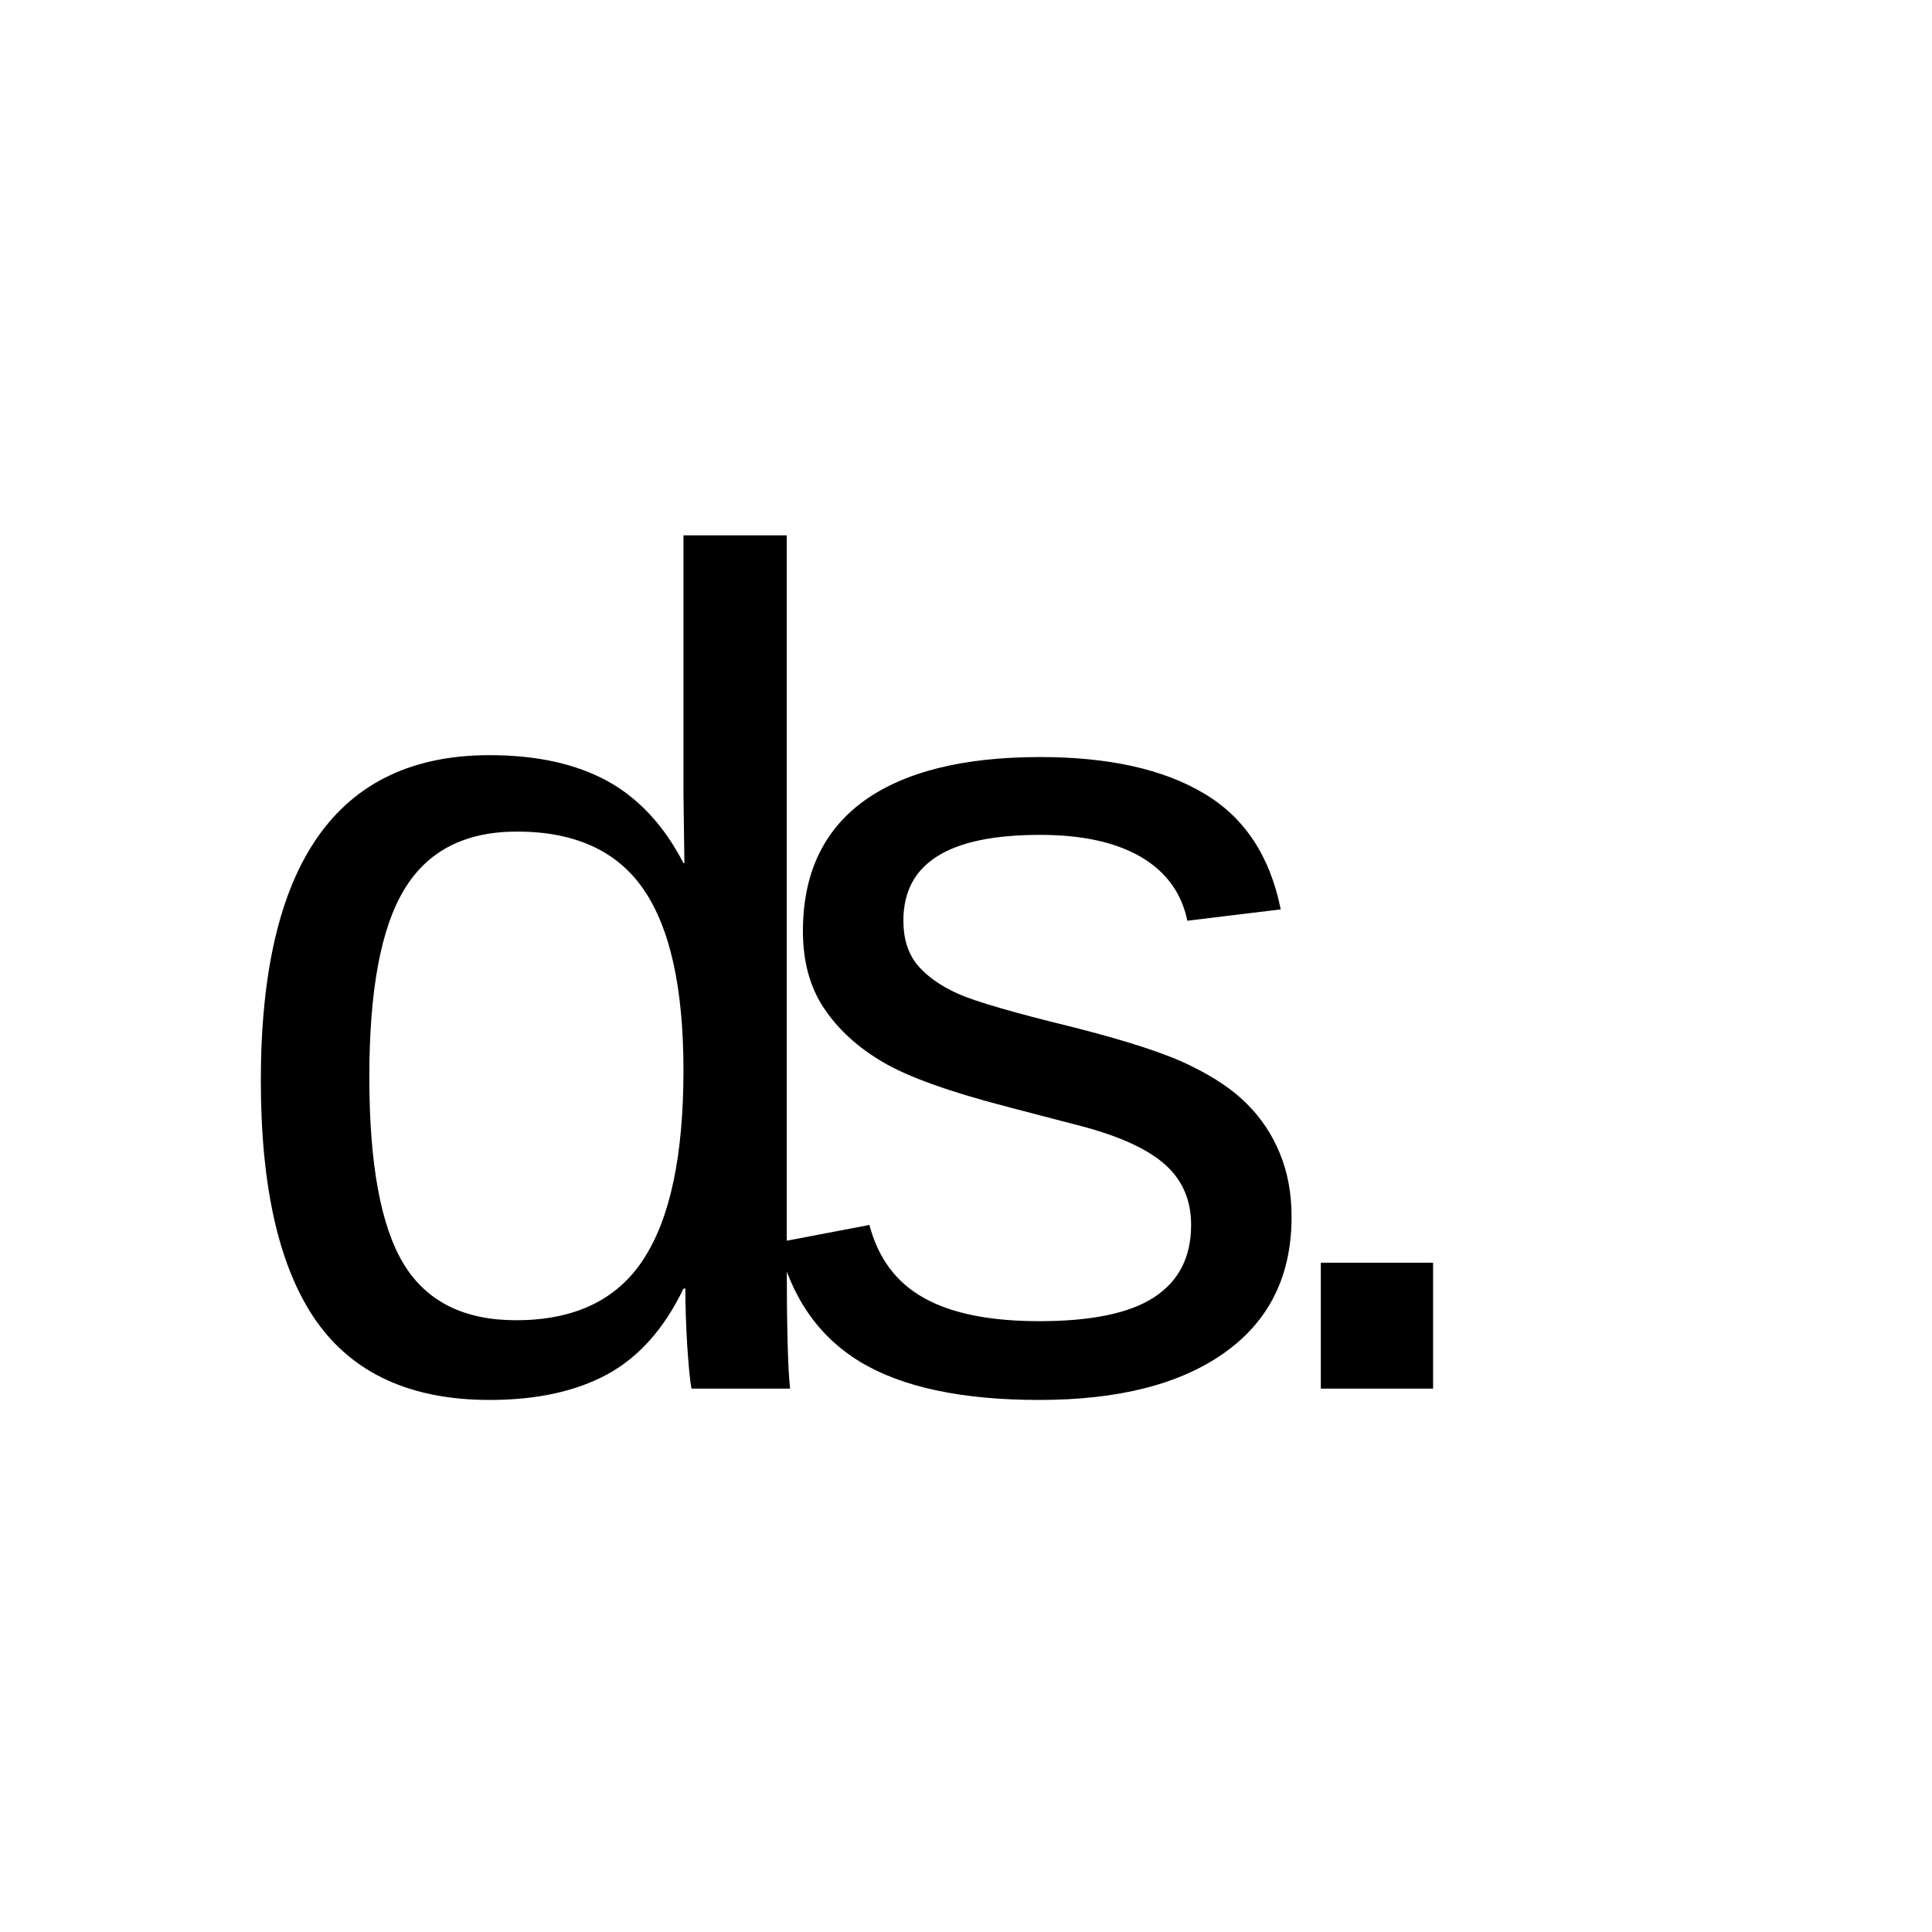
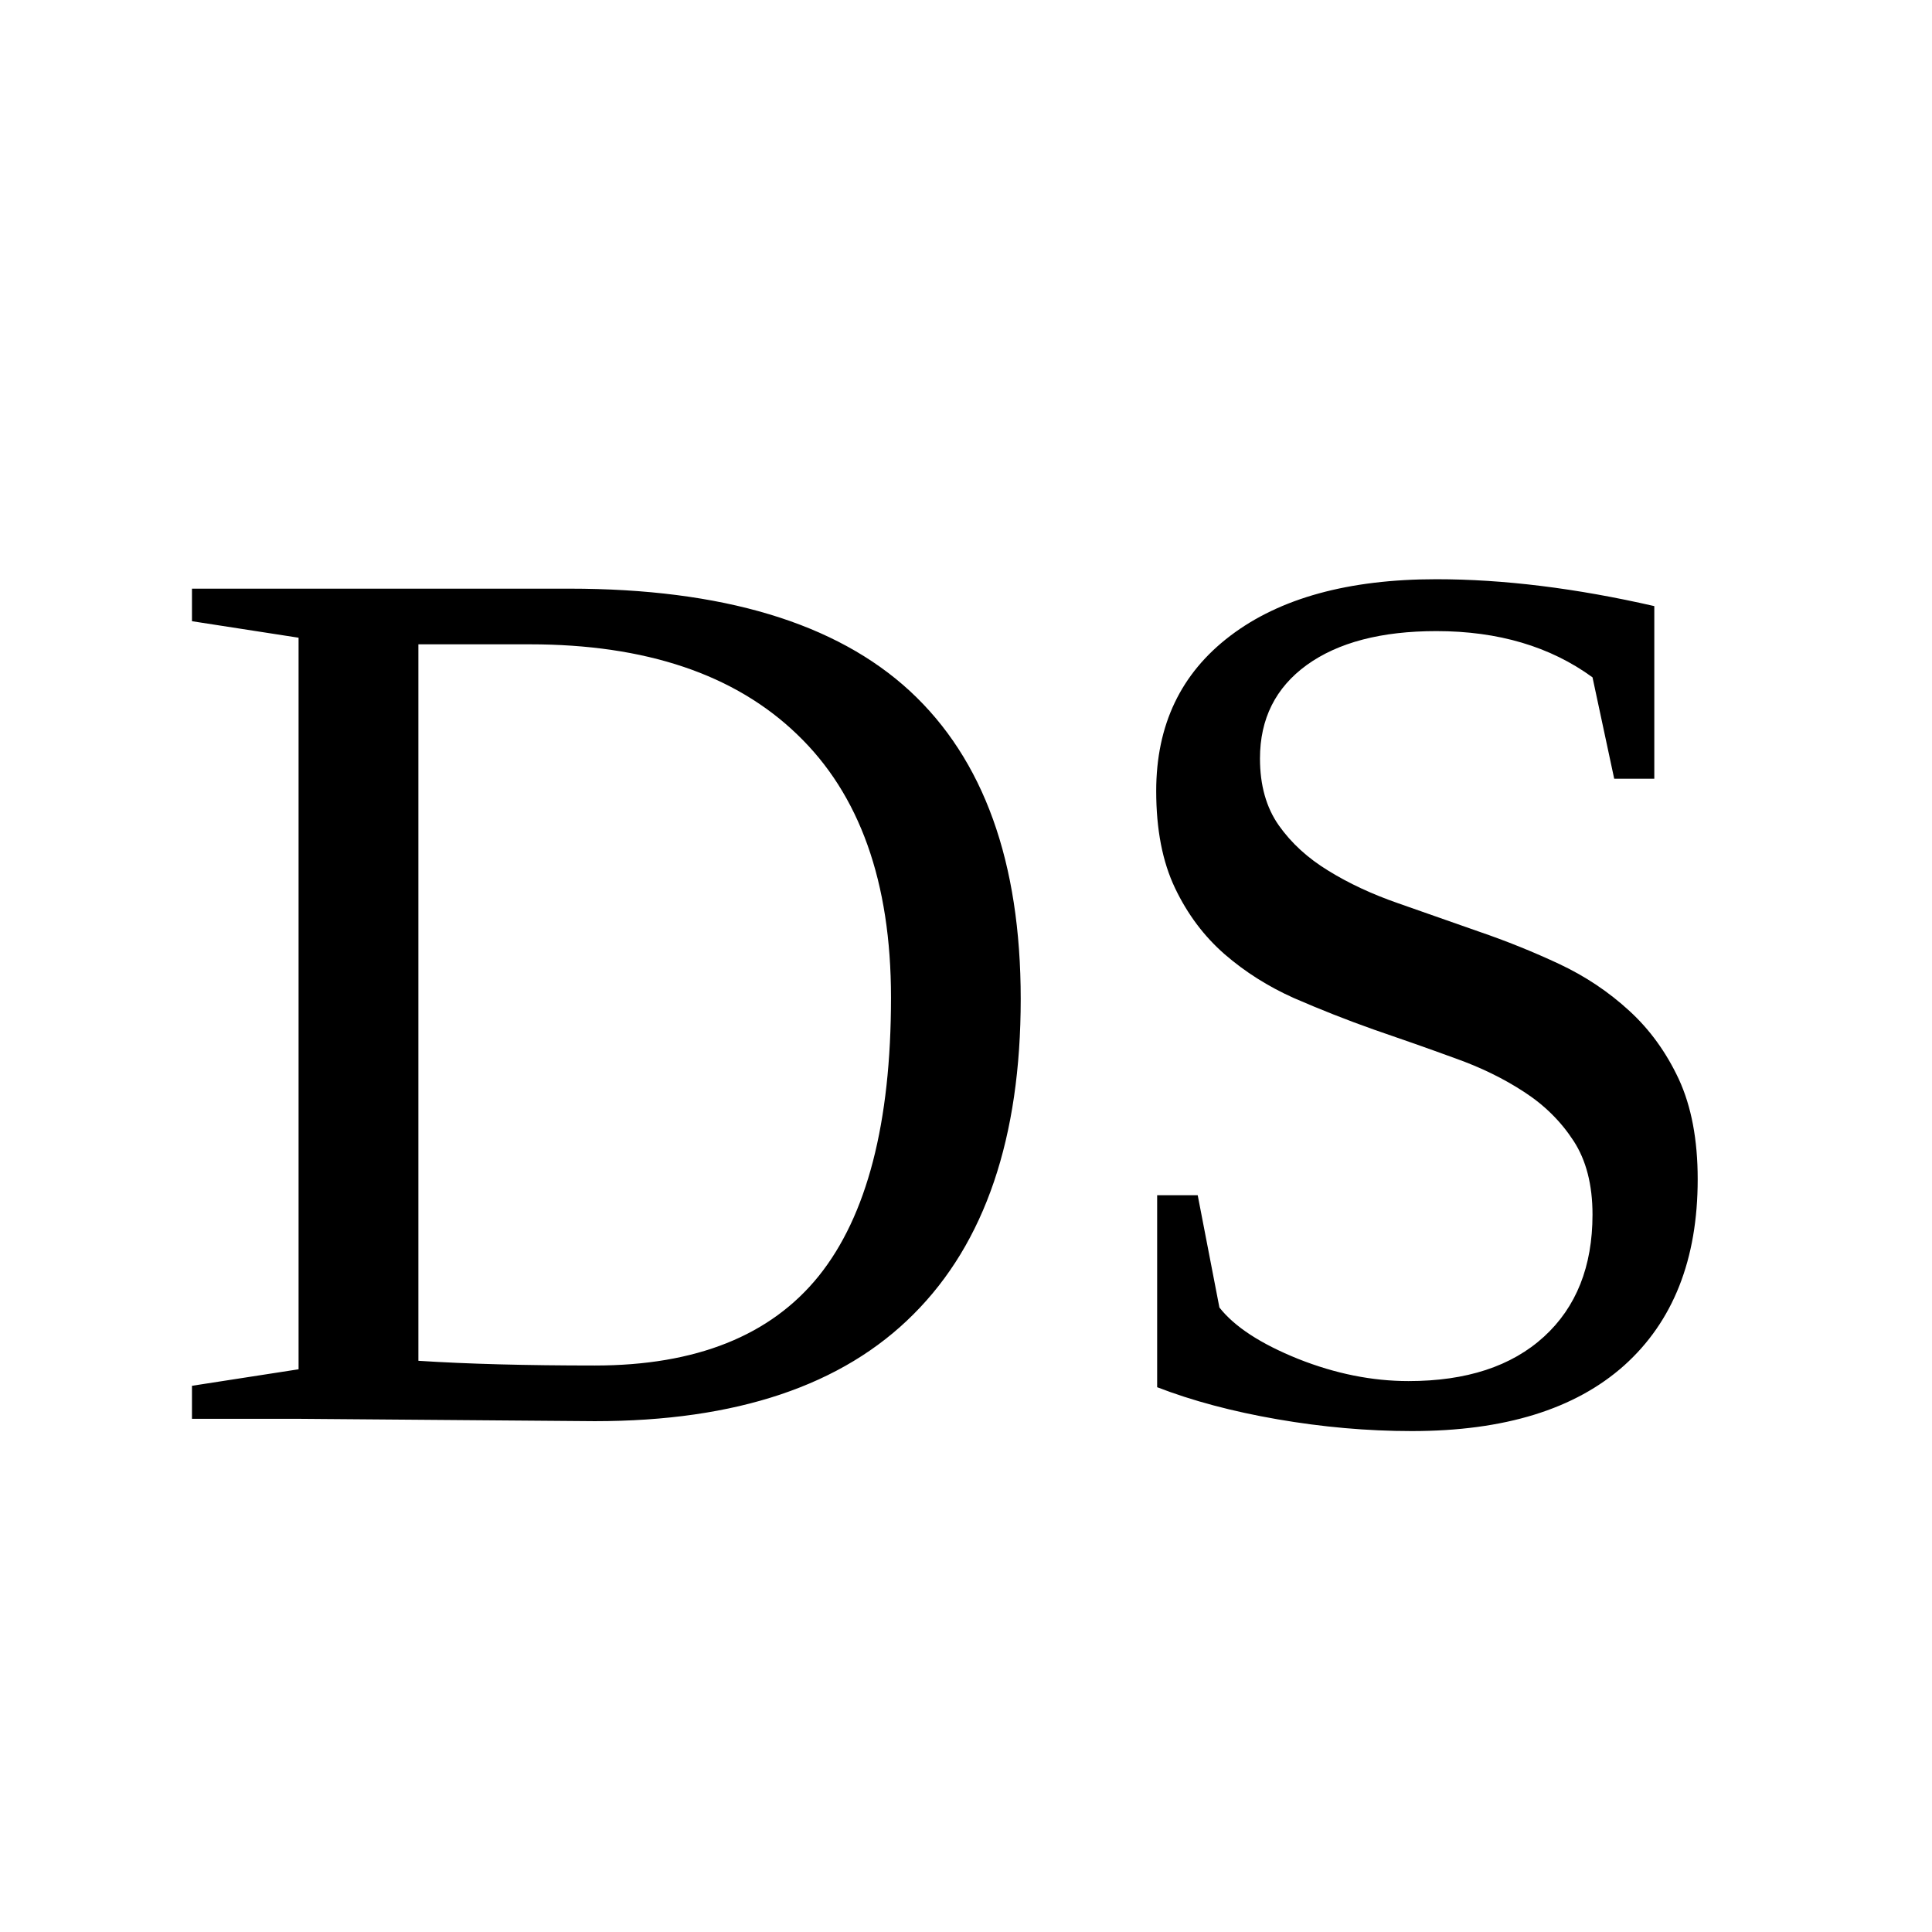
<svg xmlns="http://www.w3.org/2000/svg" viewBox="0 0 64 64">
  <rect width="64" height="64" fill="#fff" />
-   <text x="7" y="46" font-family="Arial,Helvetica,sans-serif" font-size="39" letter-spacing="-4" fill="#000">ds.</text>
+   <text x="32" y="47" text-anchor="middle" font-family="Georgia,'Times New Roman',serif" font-size="42" fill="#000">DS</text>
</svg>
